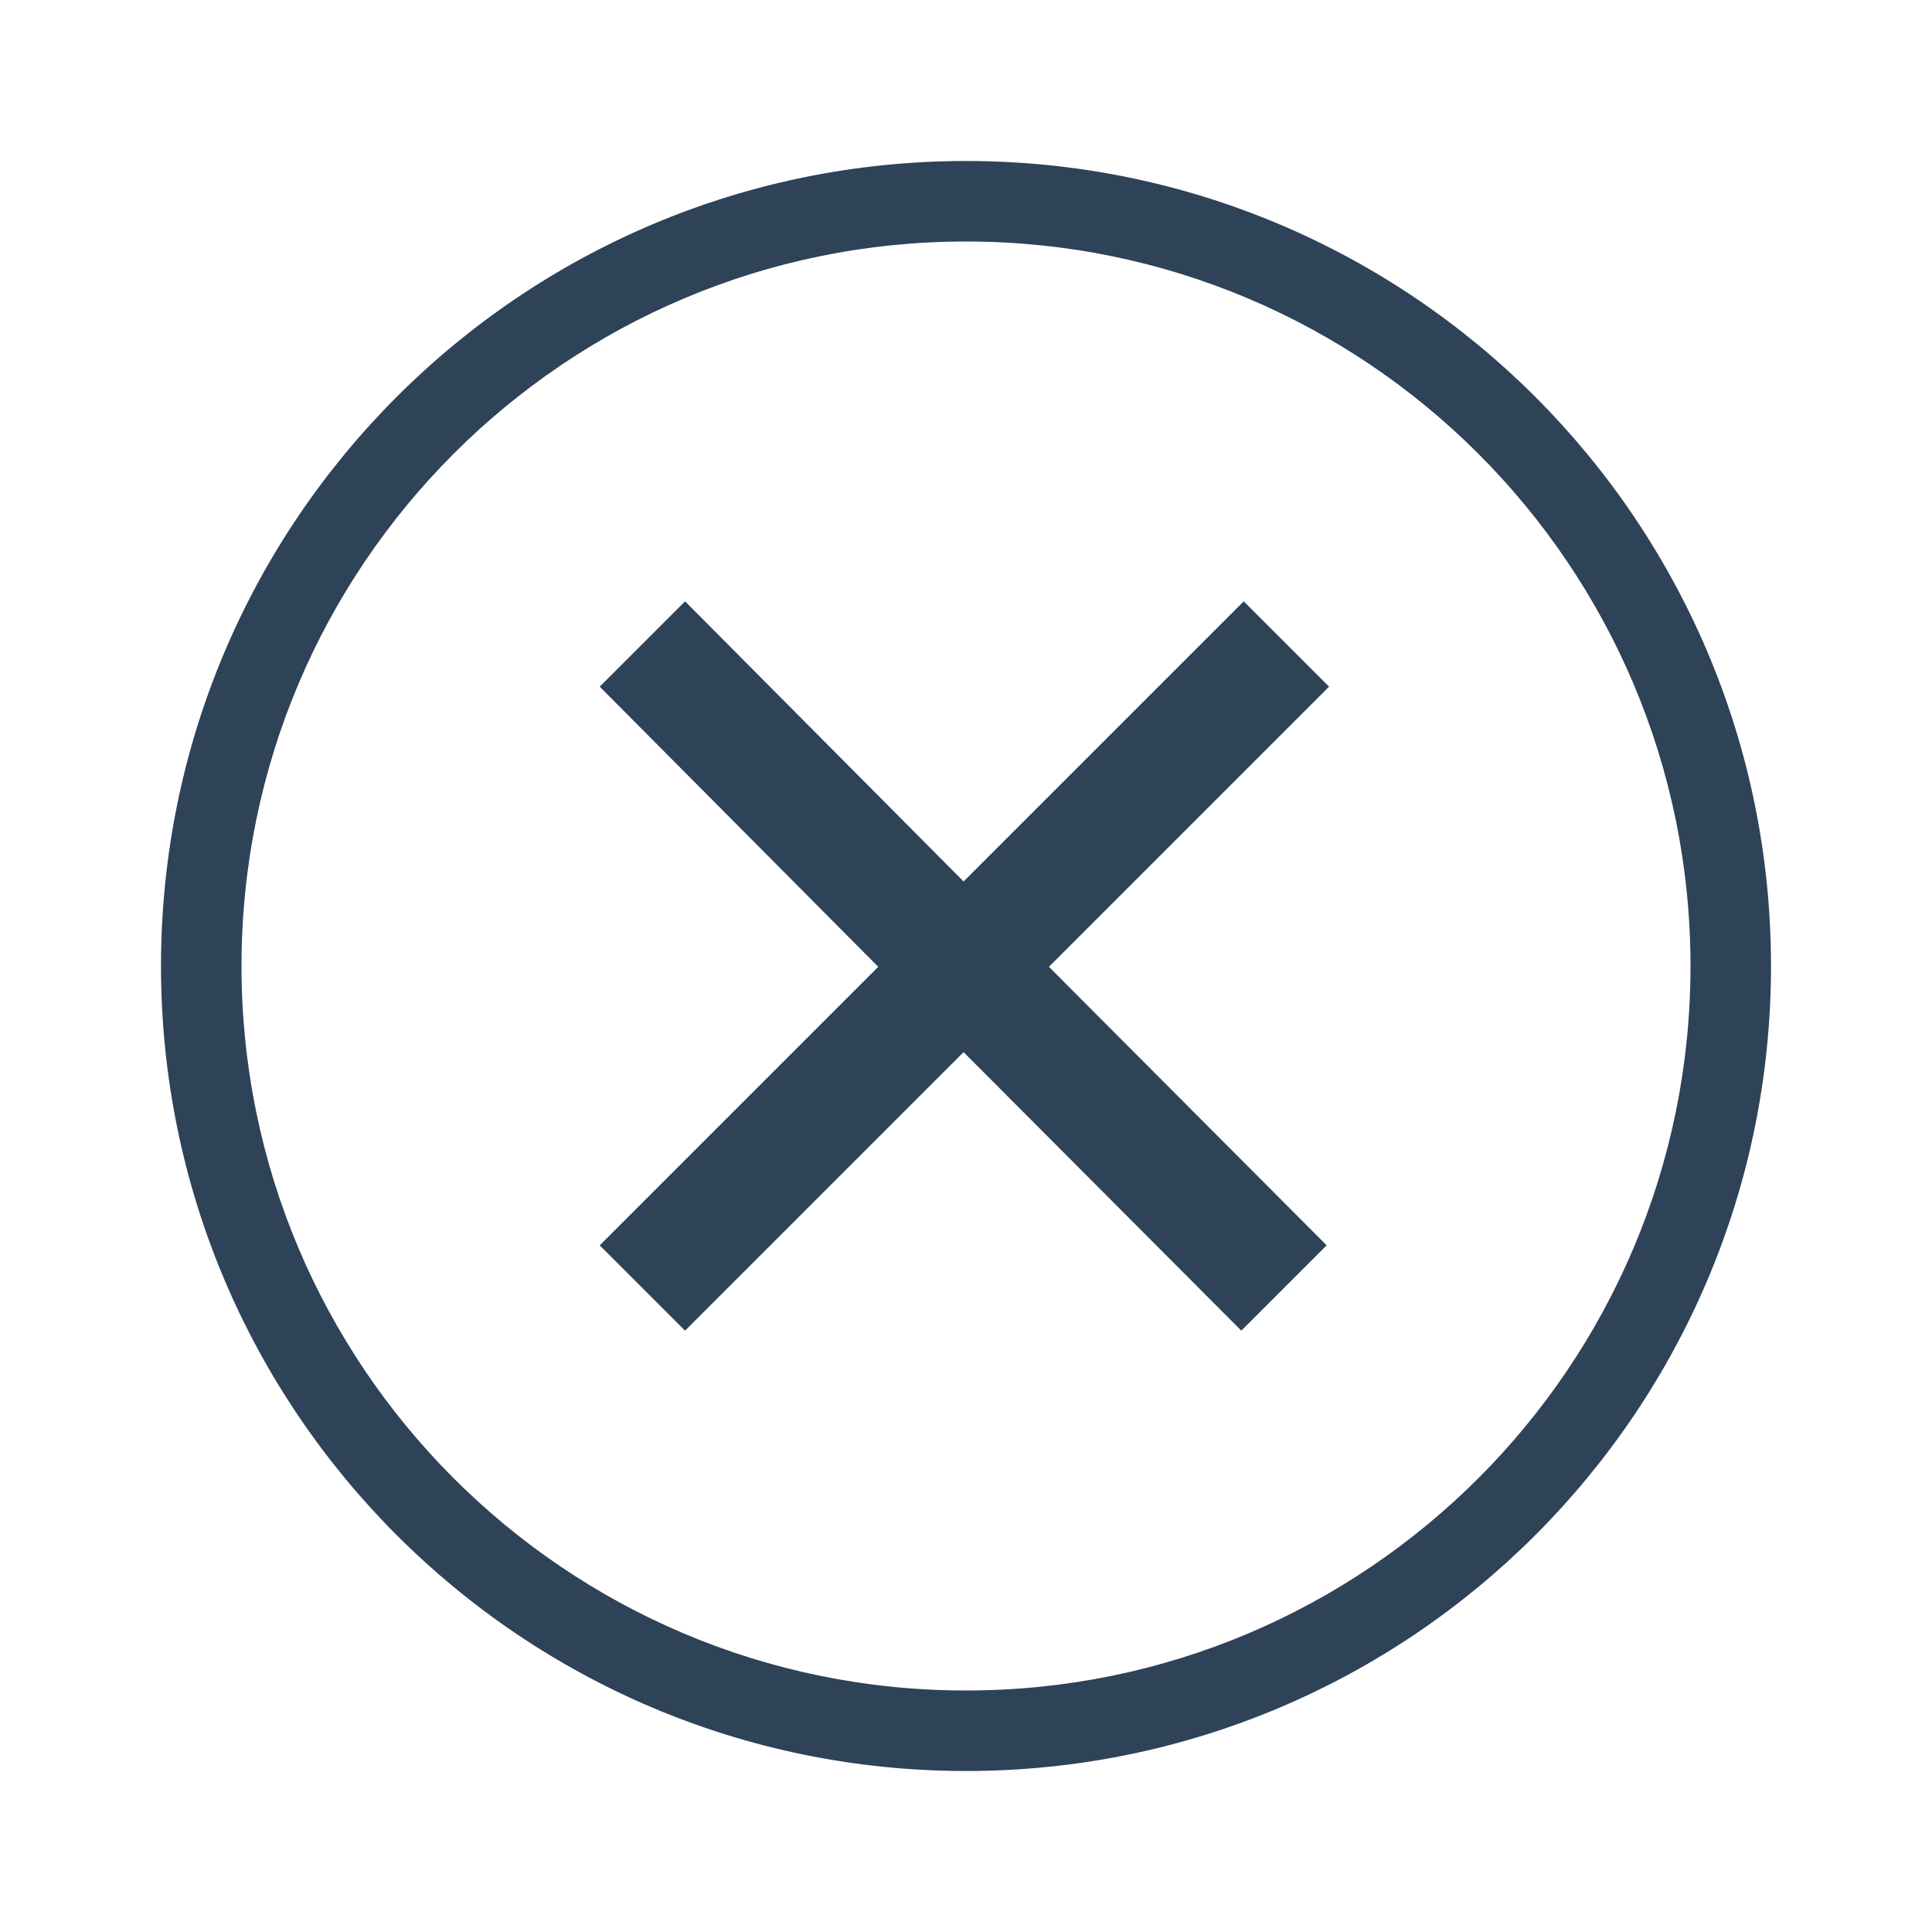
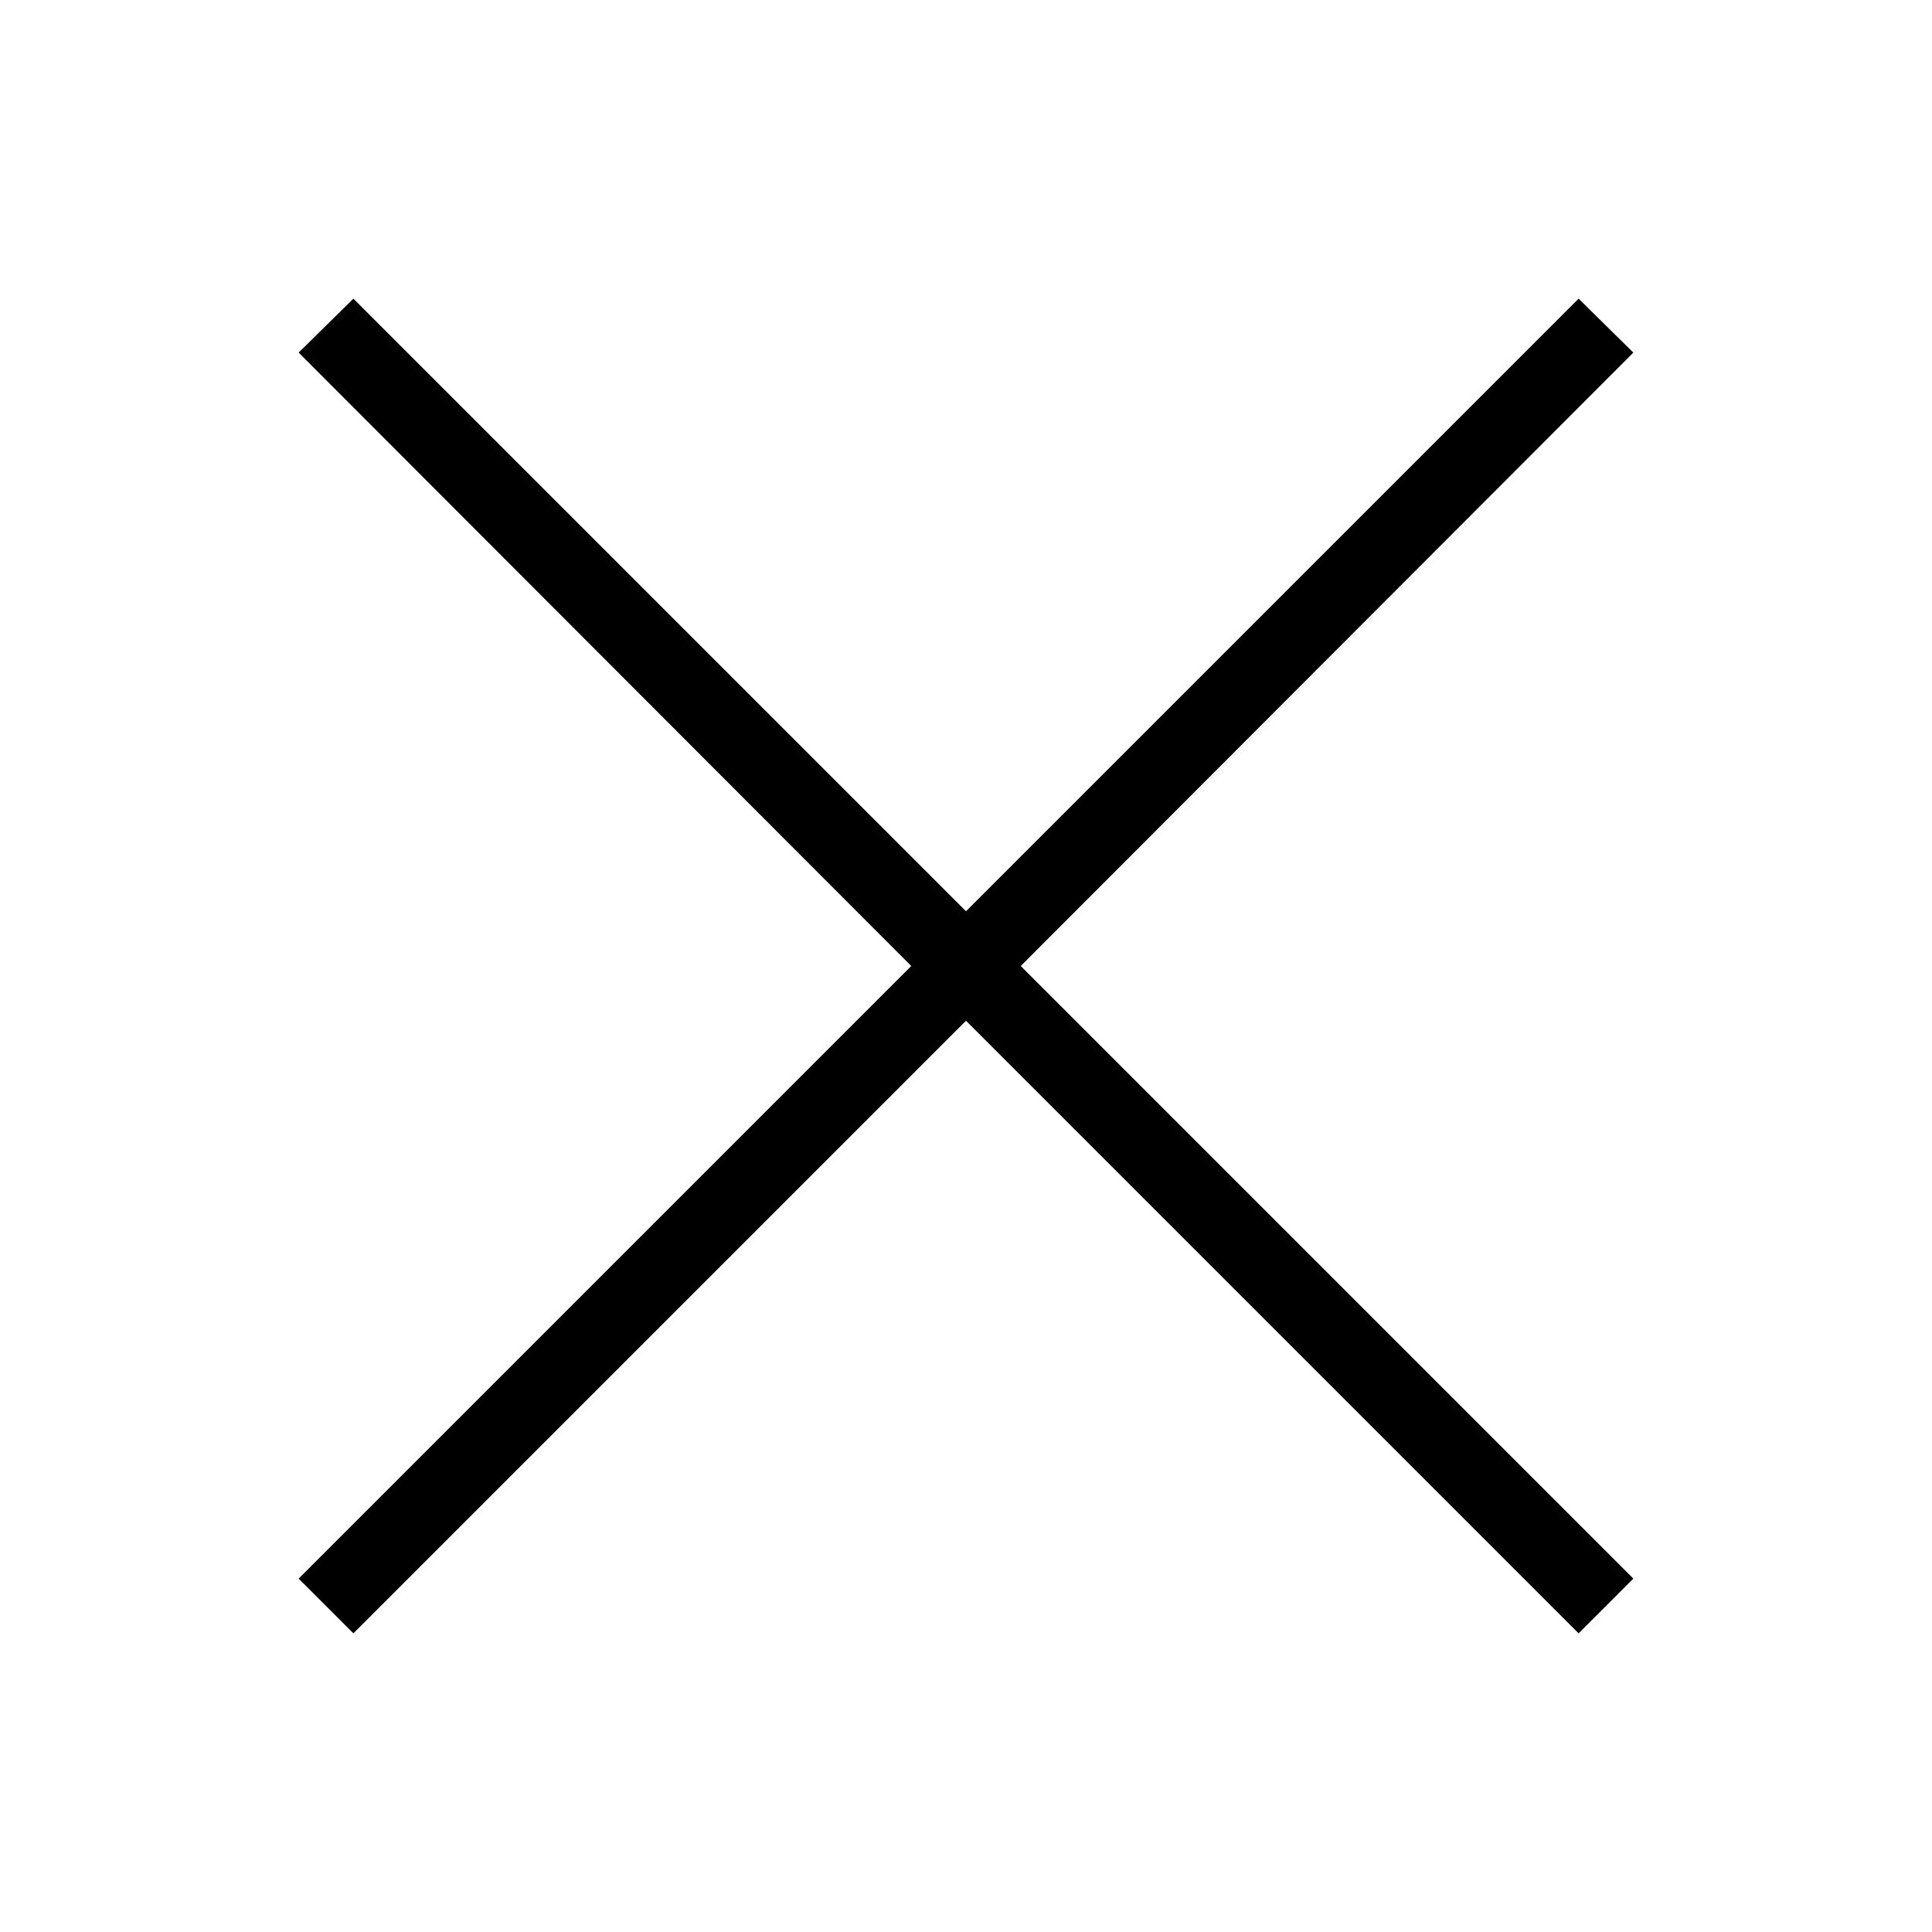
- <svg xmlns="http://www.w3.org/2000/svg" width="24" height="24" viewBox="0 0 24 24">
-   <g id="final">
-     <g id="close">
-       <g id="outline">
-         <path d="M12,22A10,10,0,1,1,22,12,10,10,0,0,1,12,22ZM12,3a9,9,0,1,0,9,9A9,9,0,0,0,12,3Z" fill="#2e4258" />
-         <polygon points="15.45 7.47 11.97 10.95 8.51 7.47 7.45 8.53 10.91 12.01 7.45 15.47 8.51 16.53 11.97 13.07 15.42 16.53 16.48 15.47 13.03 12.01 16.51 8.53 15.45 7.47" fill="#2e4258" />
+ <svg xmlns="http://www.w3.org/2000/svg" width="24px" height="24px" viewBox="0 0 24 24" version="1.1">
+   <defs />
+   <g id="Symbols" stroke="none" stroke-width="1" fill="none" fill-rule="evenodd">
+     <g id="hig-icons/common/24/close-24" fill="#000000" fill-rule="nonzero">
+       <g id="icon" transform="translate(3, 3)">
+         <polygon id="Mask" points="9 9.68 1.39 17.29 0.71 16.61 8.32 9 0.71 1.38 1.39 0.71 9 8.32 16.61 0.71 17.29 1.38 9.68 9 17.29 16.61 16.61 17.29" />
      </g>
    </g>
  </g>
</svg>
